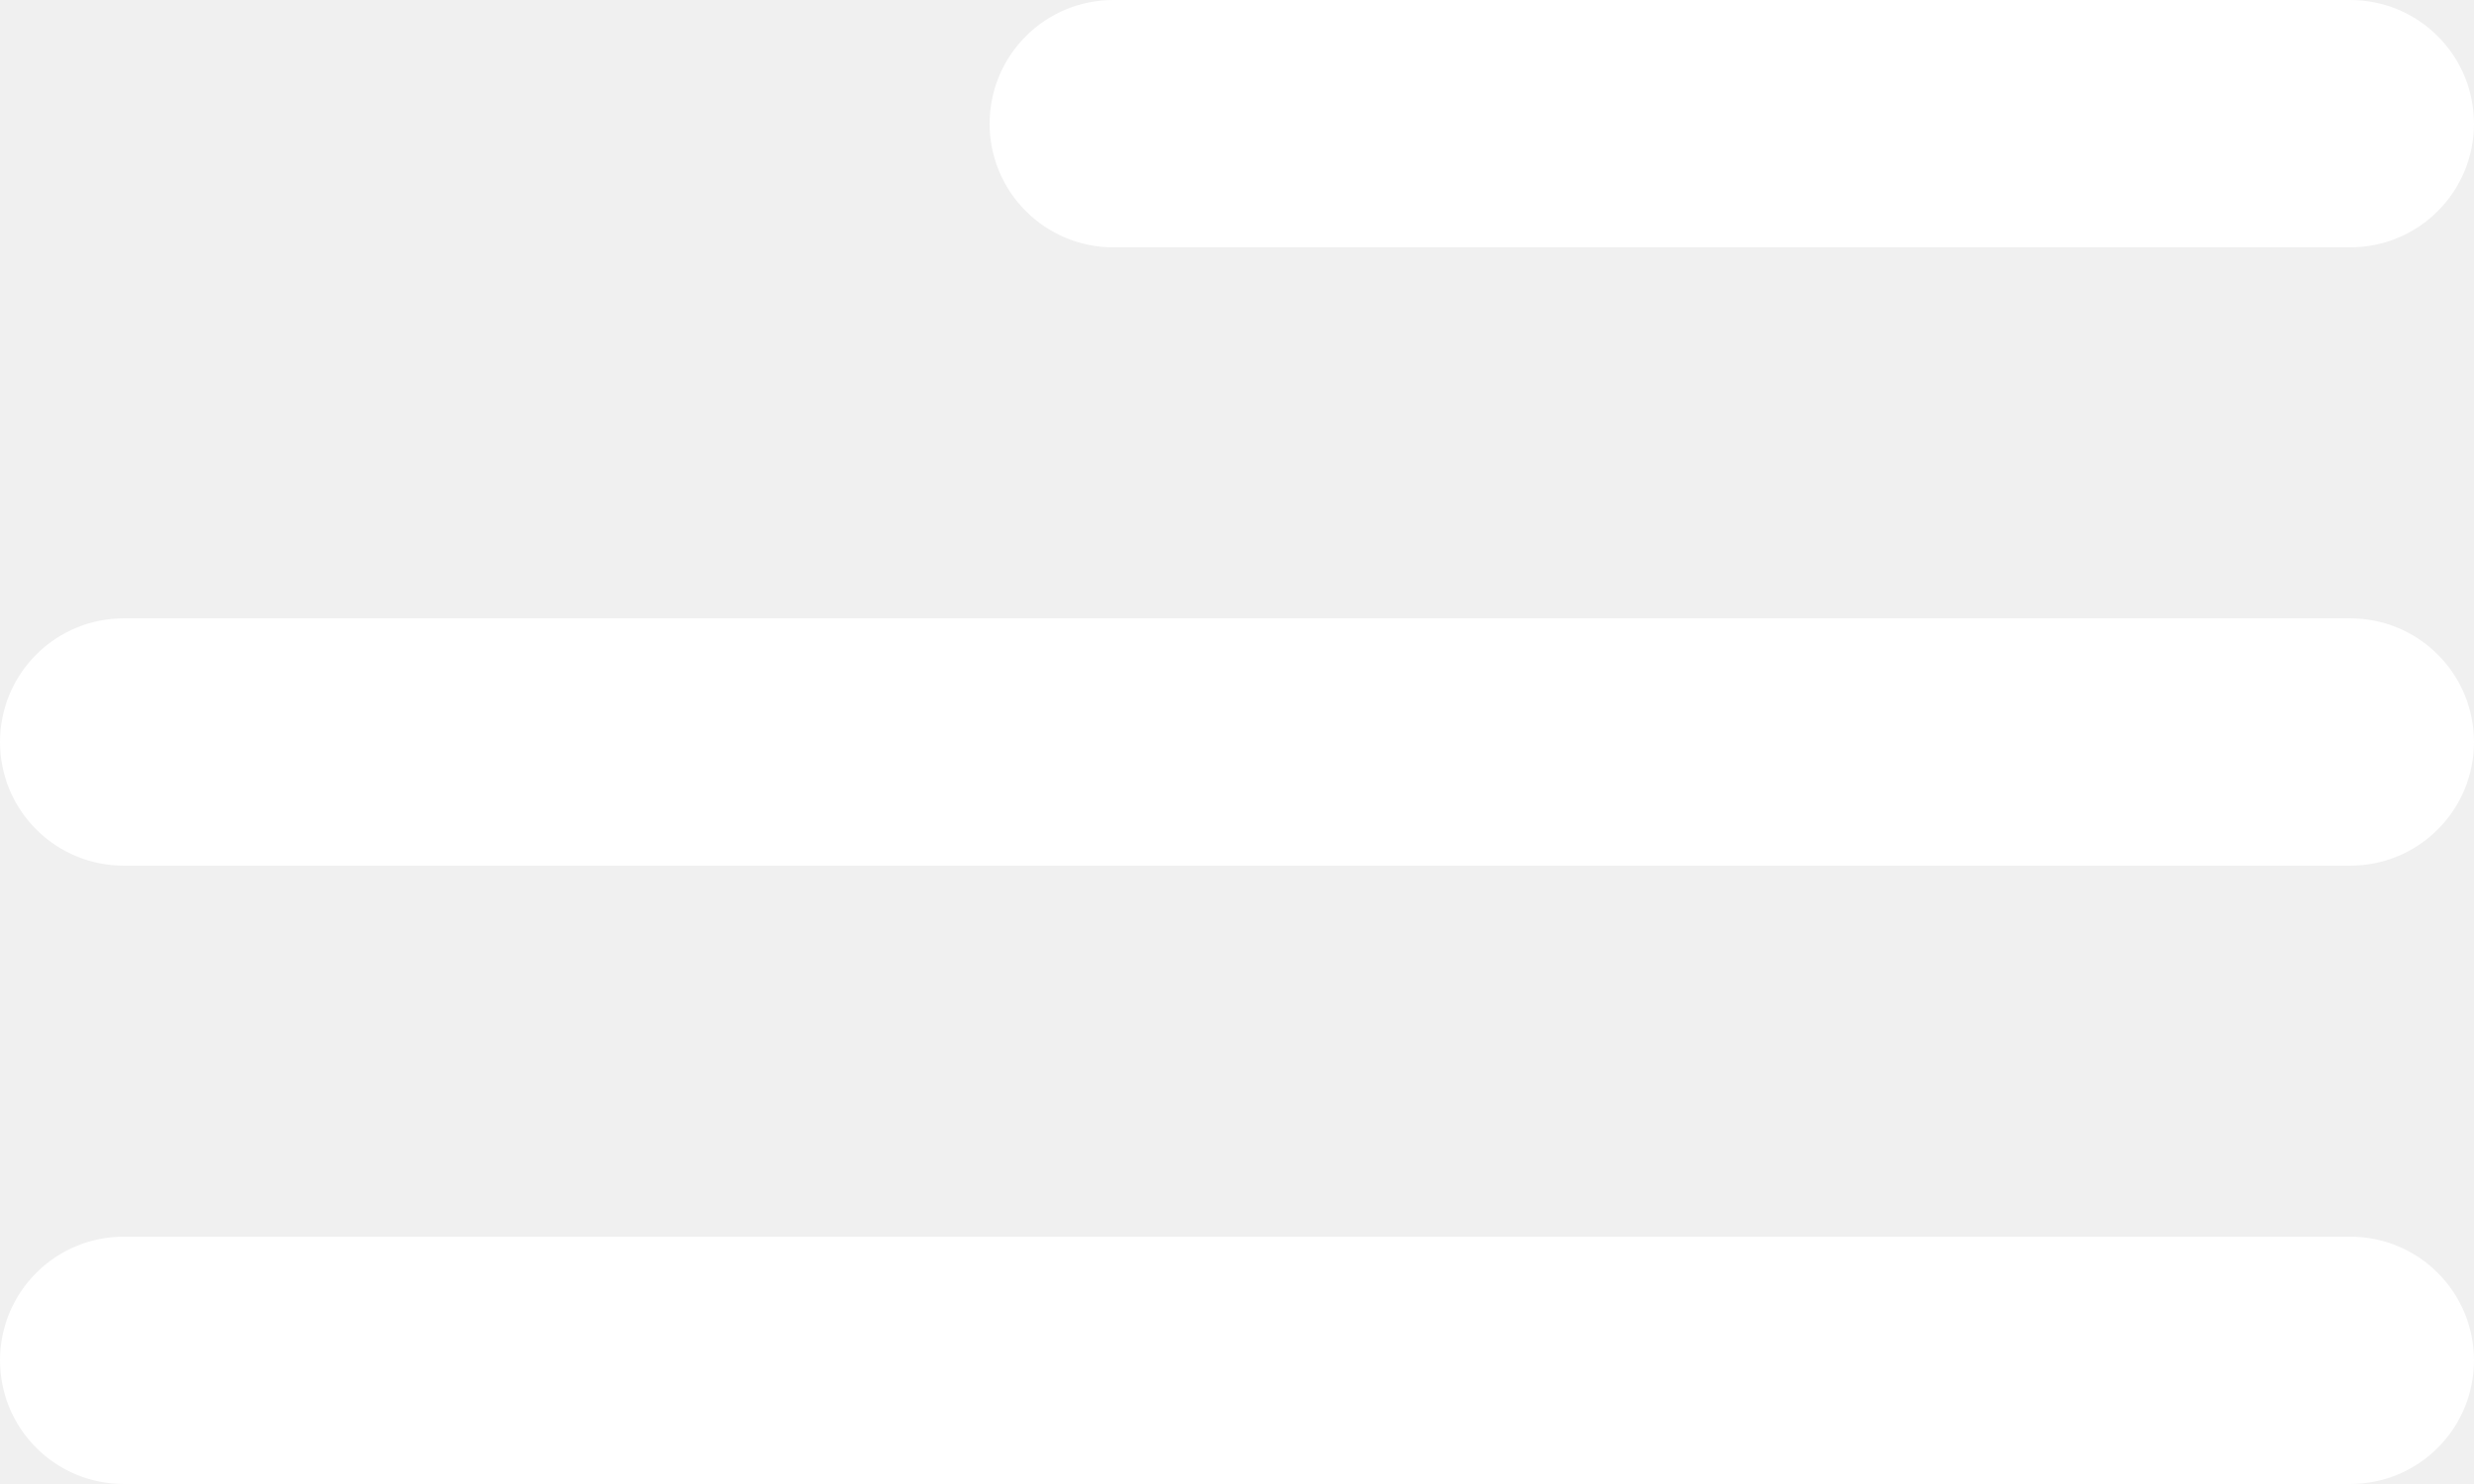
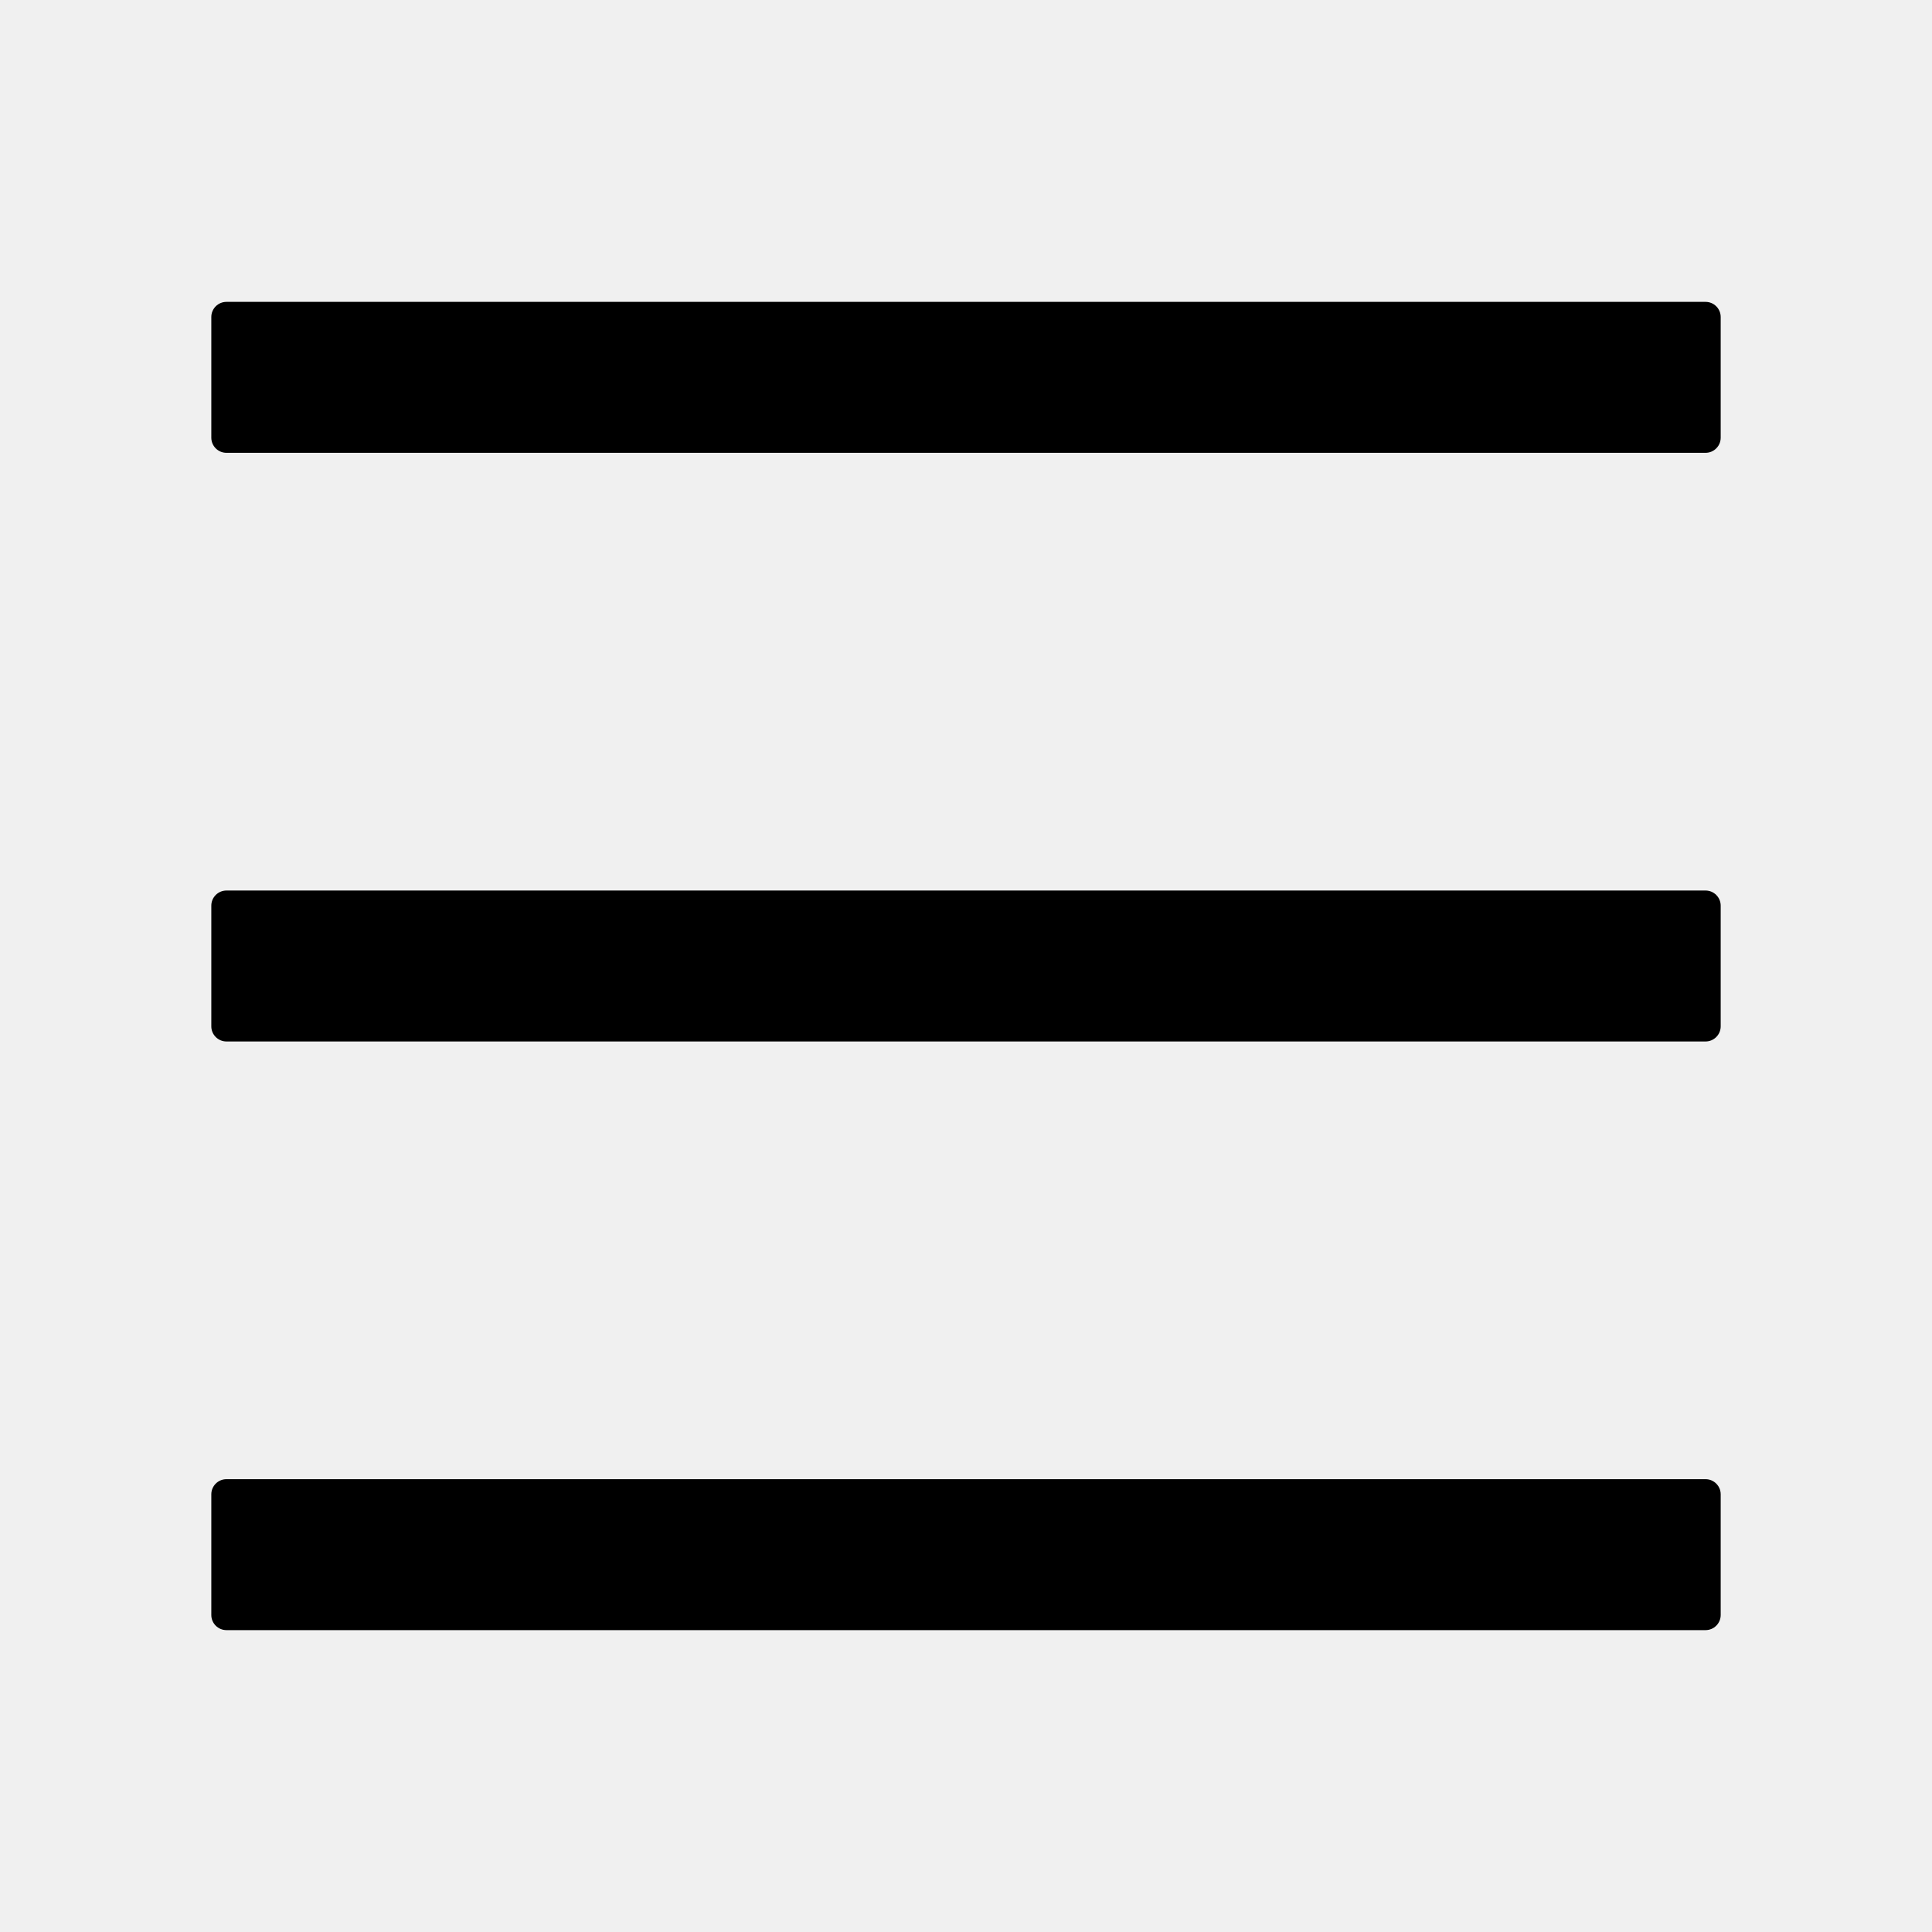
- <svg xmlns="http://www.w3.org/2000/svg" width="20" height="12" viewBox="0 0 20 12" fill="#FFF">
-   <path d="M9 2L19 2C19.265 2 19.52 1.895 19.707 1.707C19.895 1.52 20 1.265 20 1C20 0.735 19.895 0.48 19.707 0.293C19.52 0.105 19.265 0 19 0L9 0C8.735 0 8.48 0.105 8.293 0.293C8.105 0.48 8 0.735 8 1C8 1.265 8.105 1.52 8.293 1.707C8.48 1.895 8.735 2 9 2ZM19 10L1 10C0.735 10 0.48 10.105 0.293 10.293C0.105 10.48 0 10.735 0 11C0 11.265 0.105 11.52 0.293 11.707C0.48 11.895 0.735 12 1 12L19 12C19.265 12 19.52 11.895 19.707 11.707C19.895 11.52 20 11.265 20 11C20 10.735 19.895 10.48 19.707 10.293C19.52 10.105 19.265 10 19 10V10ZM1 7L19 7C19.265 7 19.52 6.895 19.707 6.707C19.895 6.52 20 6.265 20 6C20 5.735 19.895 5.48 19.707 5.293C19.52 5.105 19.265 5 19 5L1 5C0.735 5 0.48 5.105 0.293 5.293C0.105 5.48 0 5.735 0 6C0 6.265 0.105 6.52 0.293 6.707C0.48 6.895 0.735 7 1 7Z" fill="#FFFFFF" />
+ <svg viewBox="0 0 1024 1024" fill="currentColor" height="1em" width="1em">
+   <path d="M904 160H120c-4.4 0-8 3.6-8 8v64c0 4.4 3.6 8 8 8h784c4.4 0 8-3.6 8-8v-64c0-4.4-3.6-8-8-8zm0 624H120c-4.4 0-8 3.6-8 8v64c0 4.4 3.6 8 8 8h784c4.4 0 8-3.6 8-8v-64c0-4.4-3.6-8-8-8zm0-312H120c-4.4 0-8 3.6-8 8v64c0 4.4 3.6 8 8 8h784c4.4 0 8-3.6 8-8v-64c0-4.4-3.6-8-8-8z" />
</svg>
